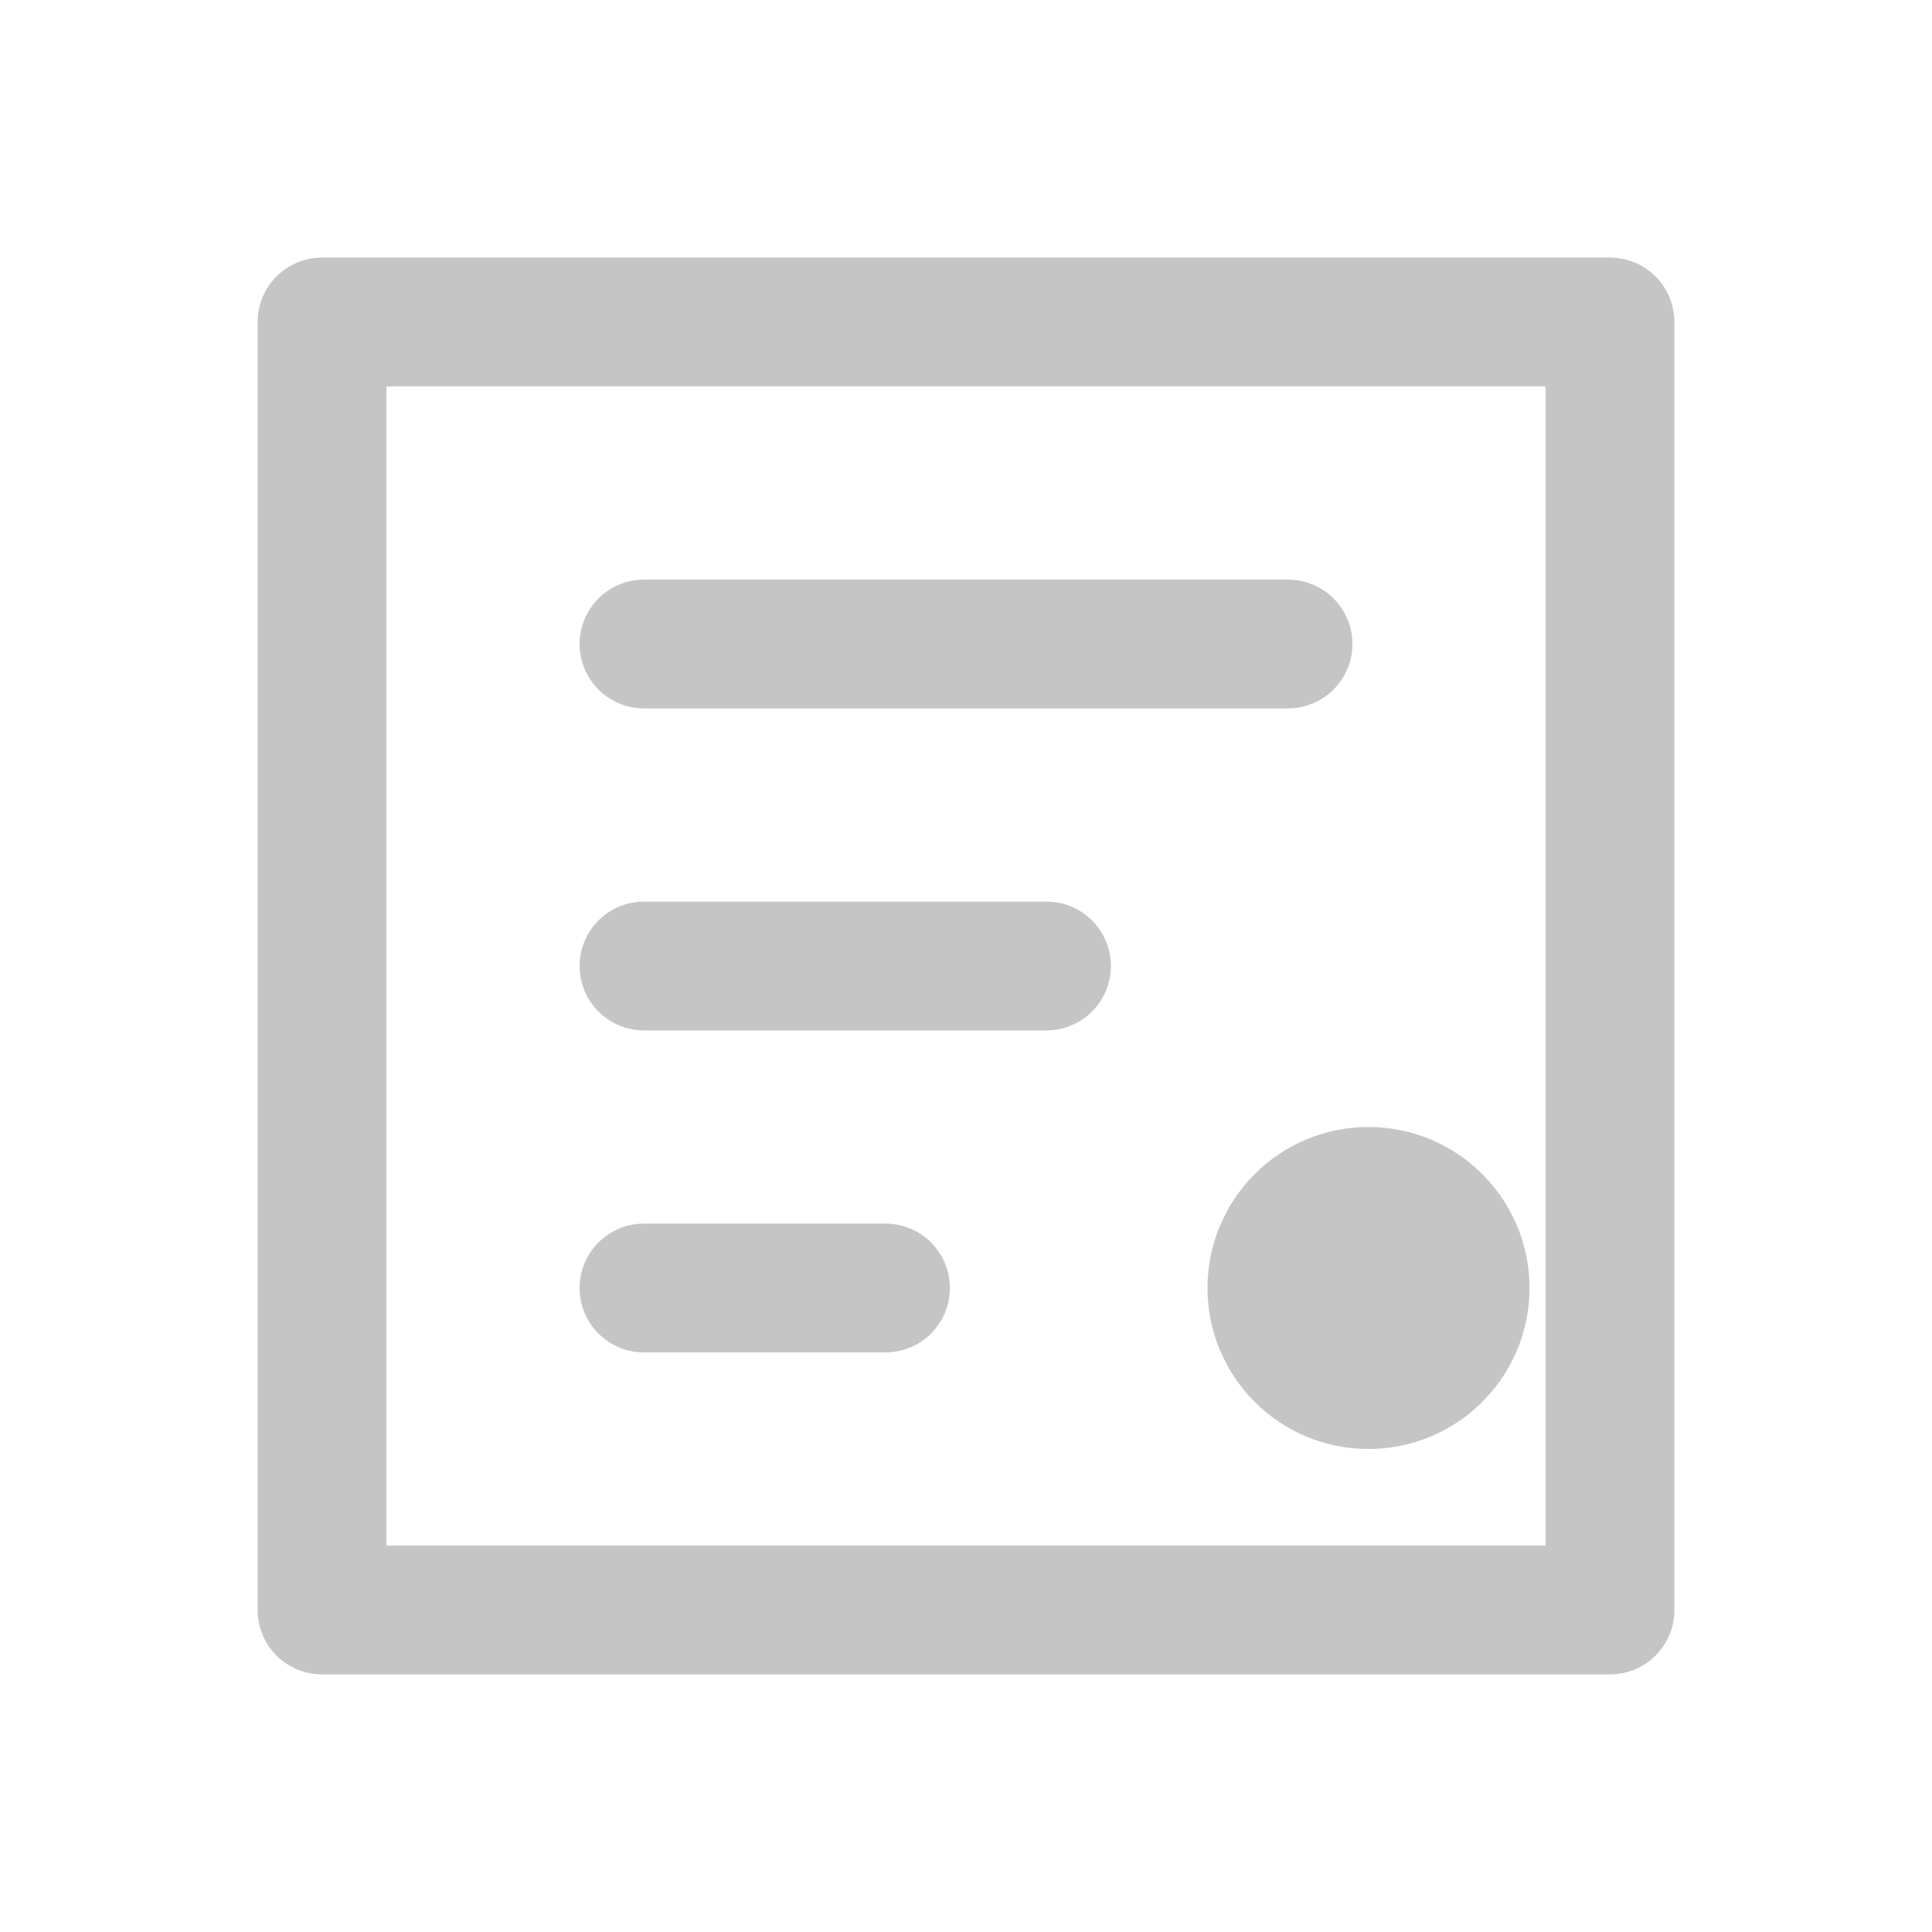
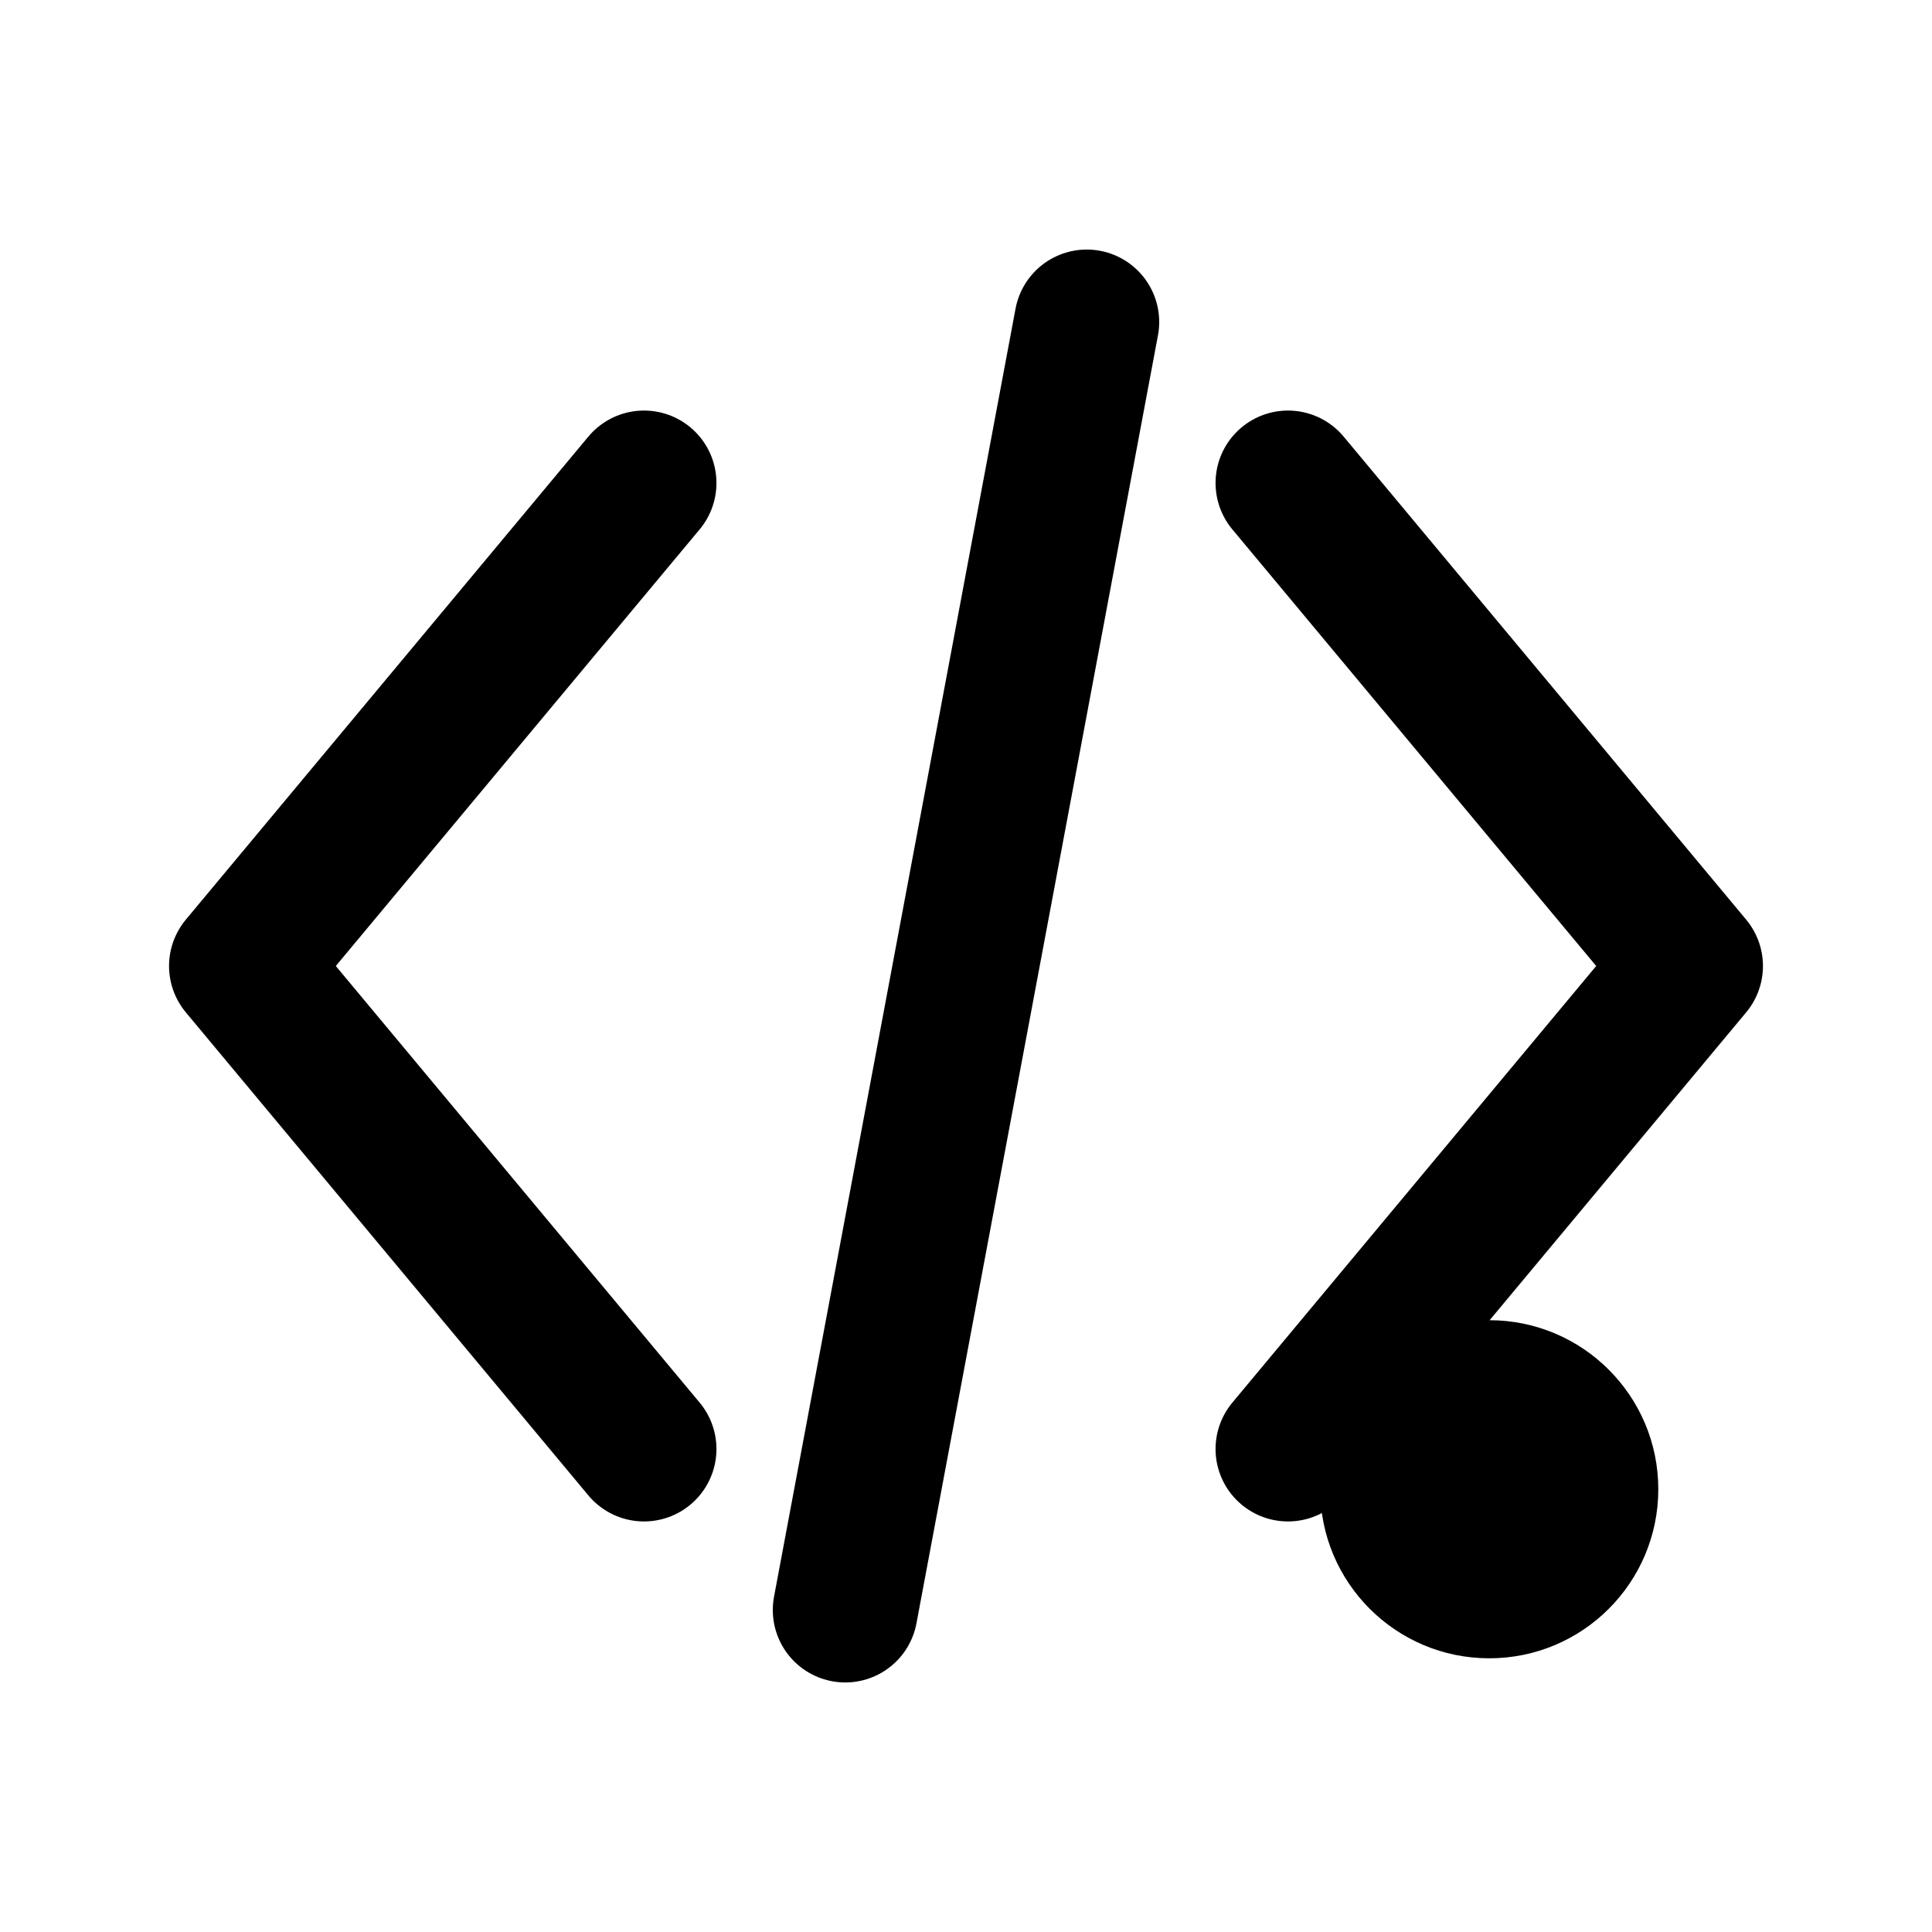
<svg xmlns="http://www.w3.org/2000/svg" width="24" height="24" viewBox="0 0 24 24" fill="none">
-   <path d="M4 4h16v16H4zM8 8h8M8 12h5M8 16h3" stroke="#C5C5C5" stroke-width="1.6" stroke-linecap="round" stroke-linejoin="round" />
-   <circle cx="17" cy="16" r="2" fill="#C5C5C5" />
+   <path d="M8 6 3 12l5 6M16 6l5 6-5 6M13.5 4l-3 16" stroke="currentColor" stroke-width="1.8" stroke-linecap="round" stroke-linejoin="round" />
+   <circle cx="18.5" cy="18.5" r="2.1" fill="currentColor" />
</svg>
